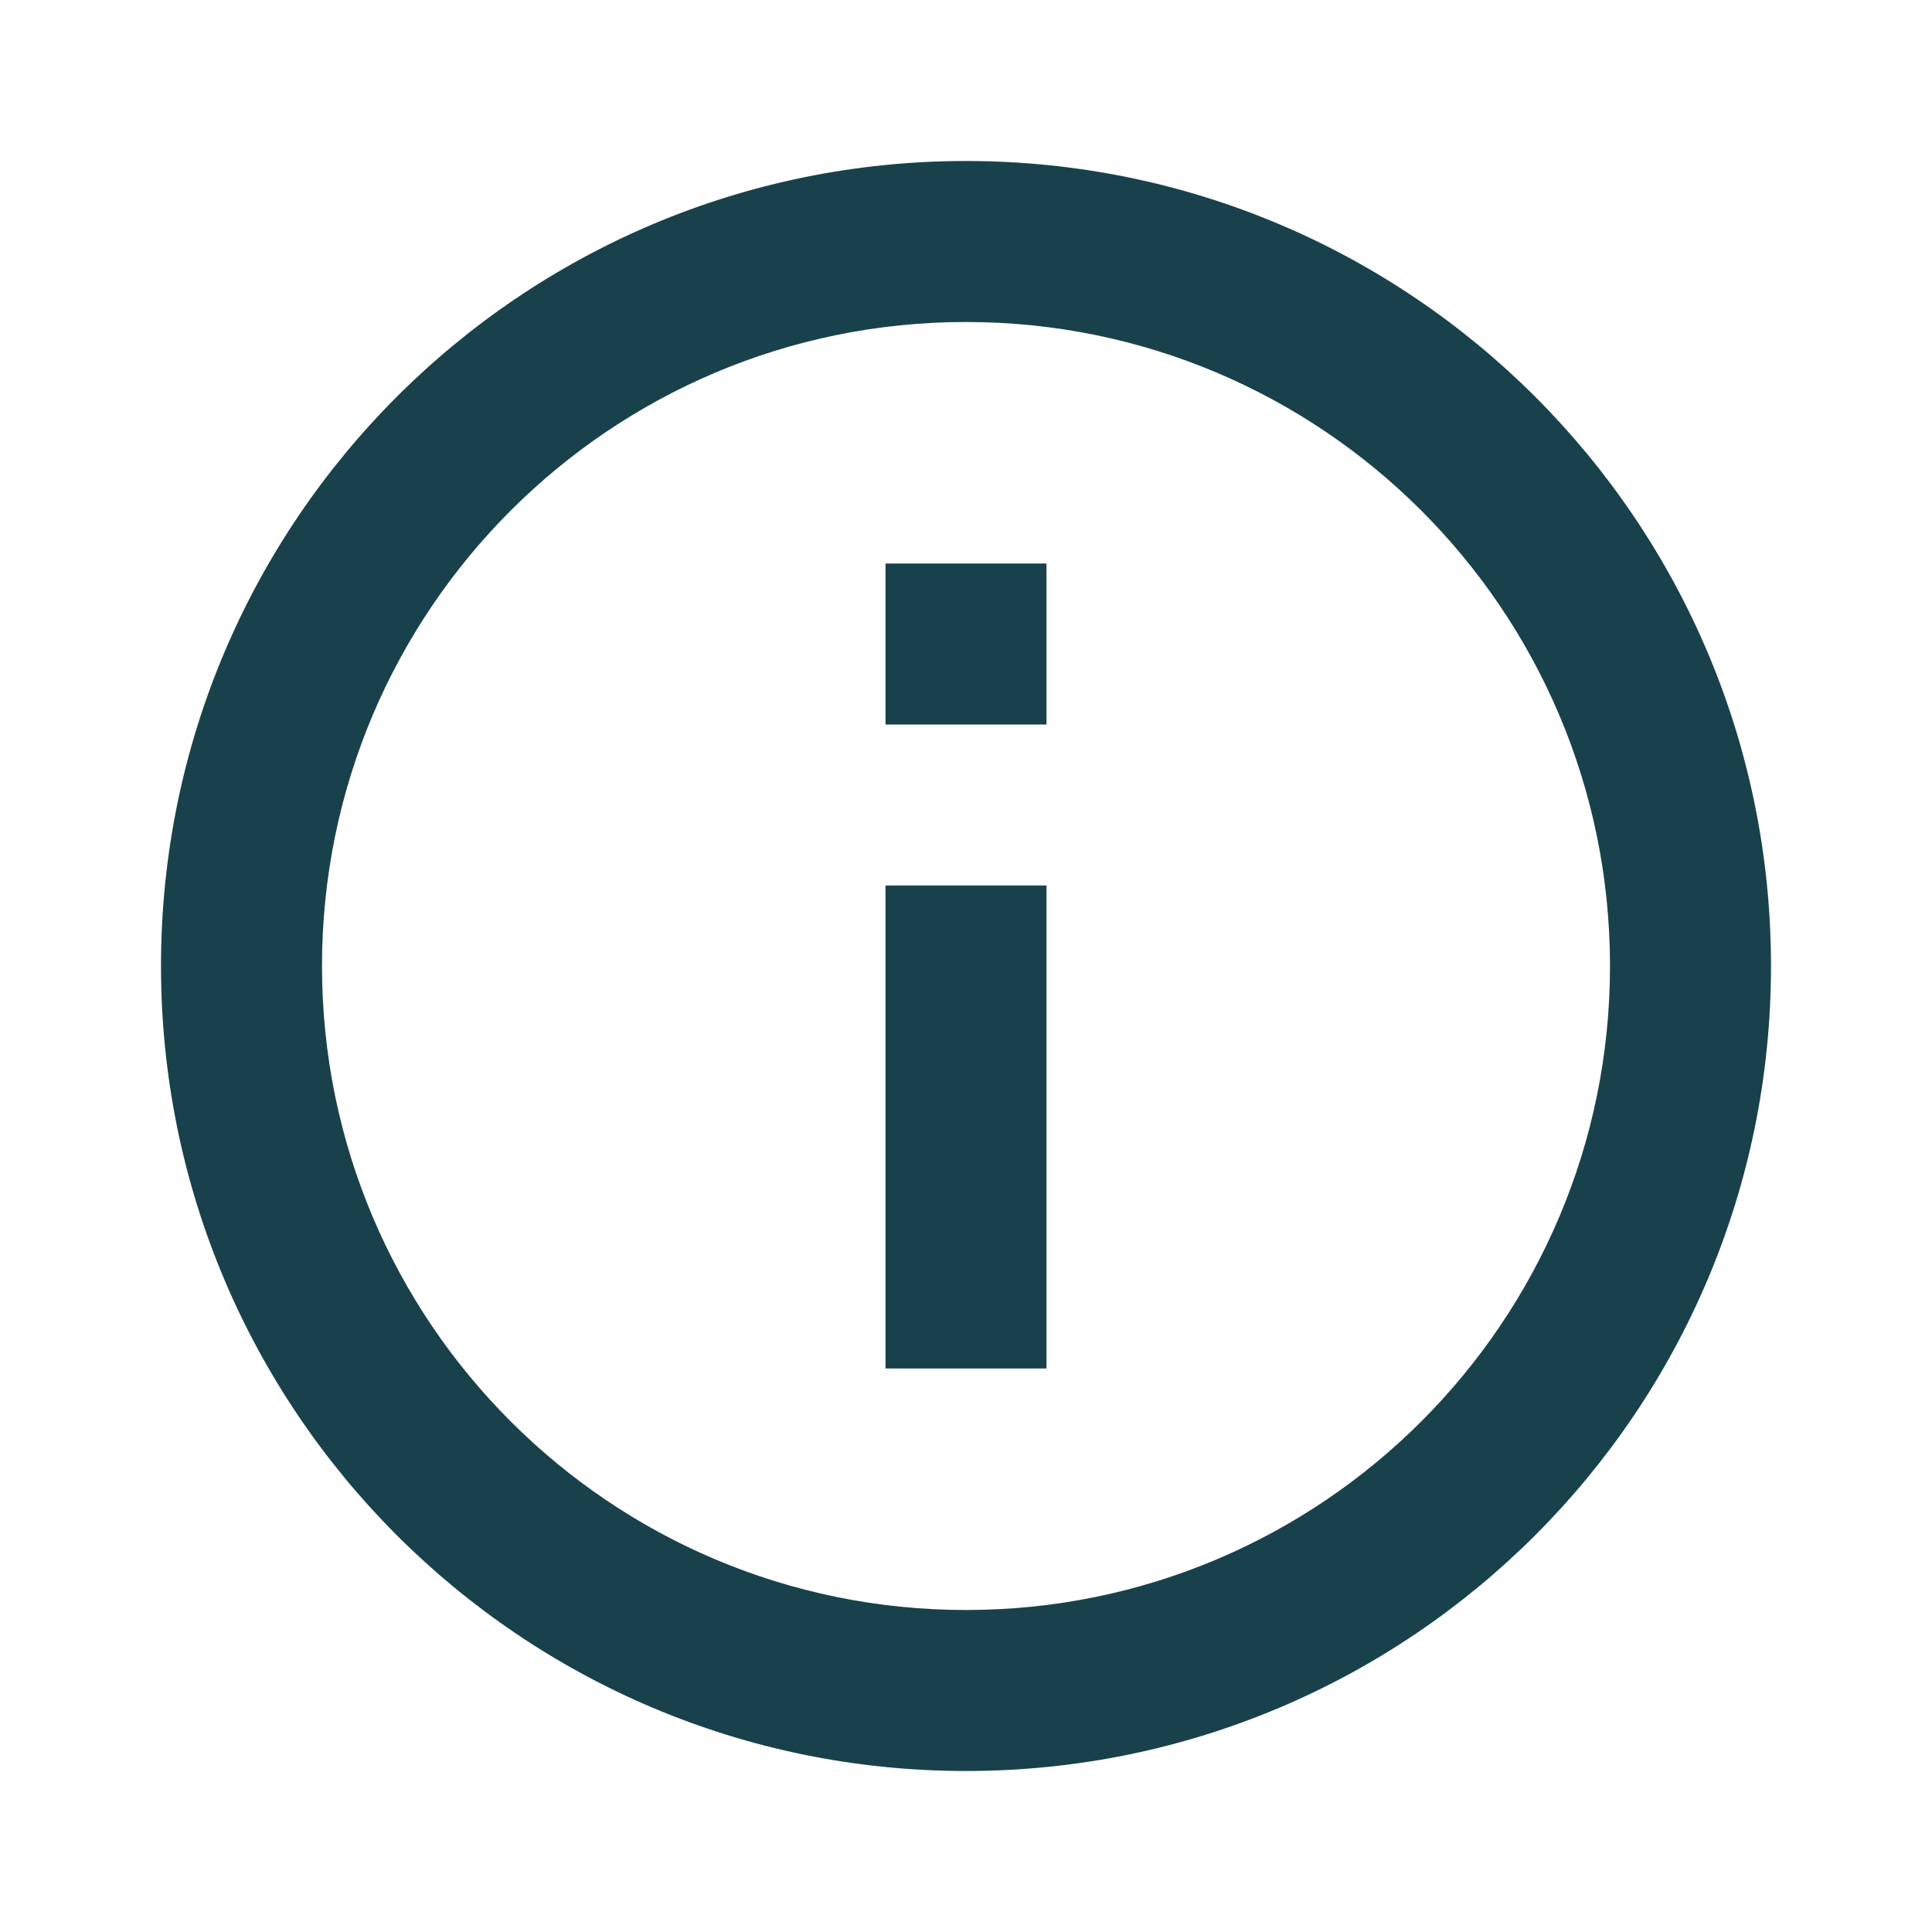
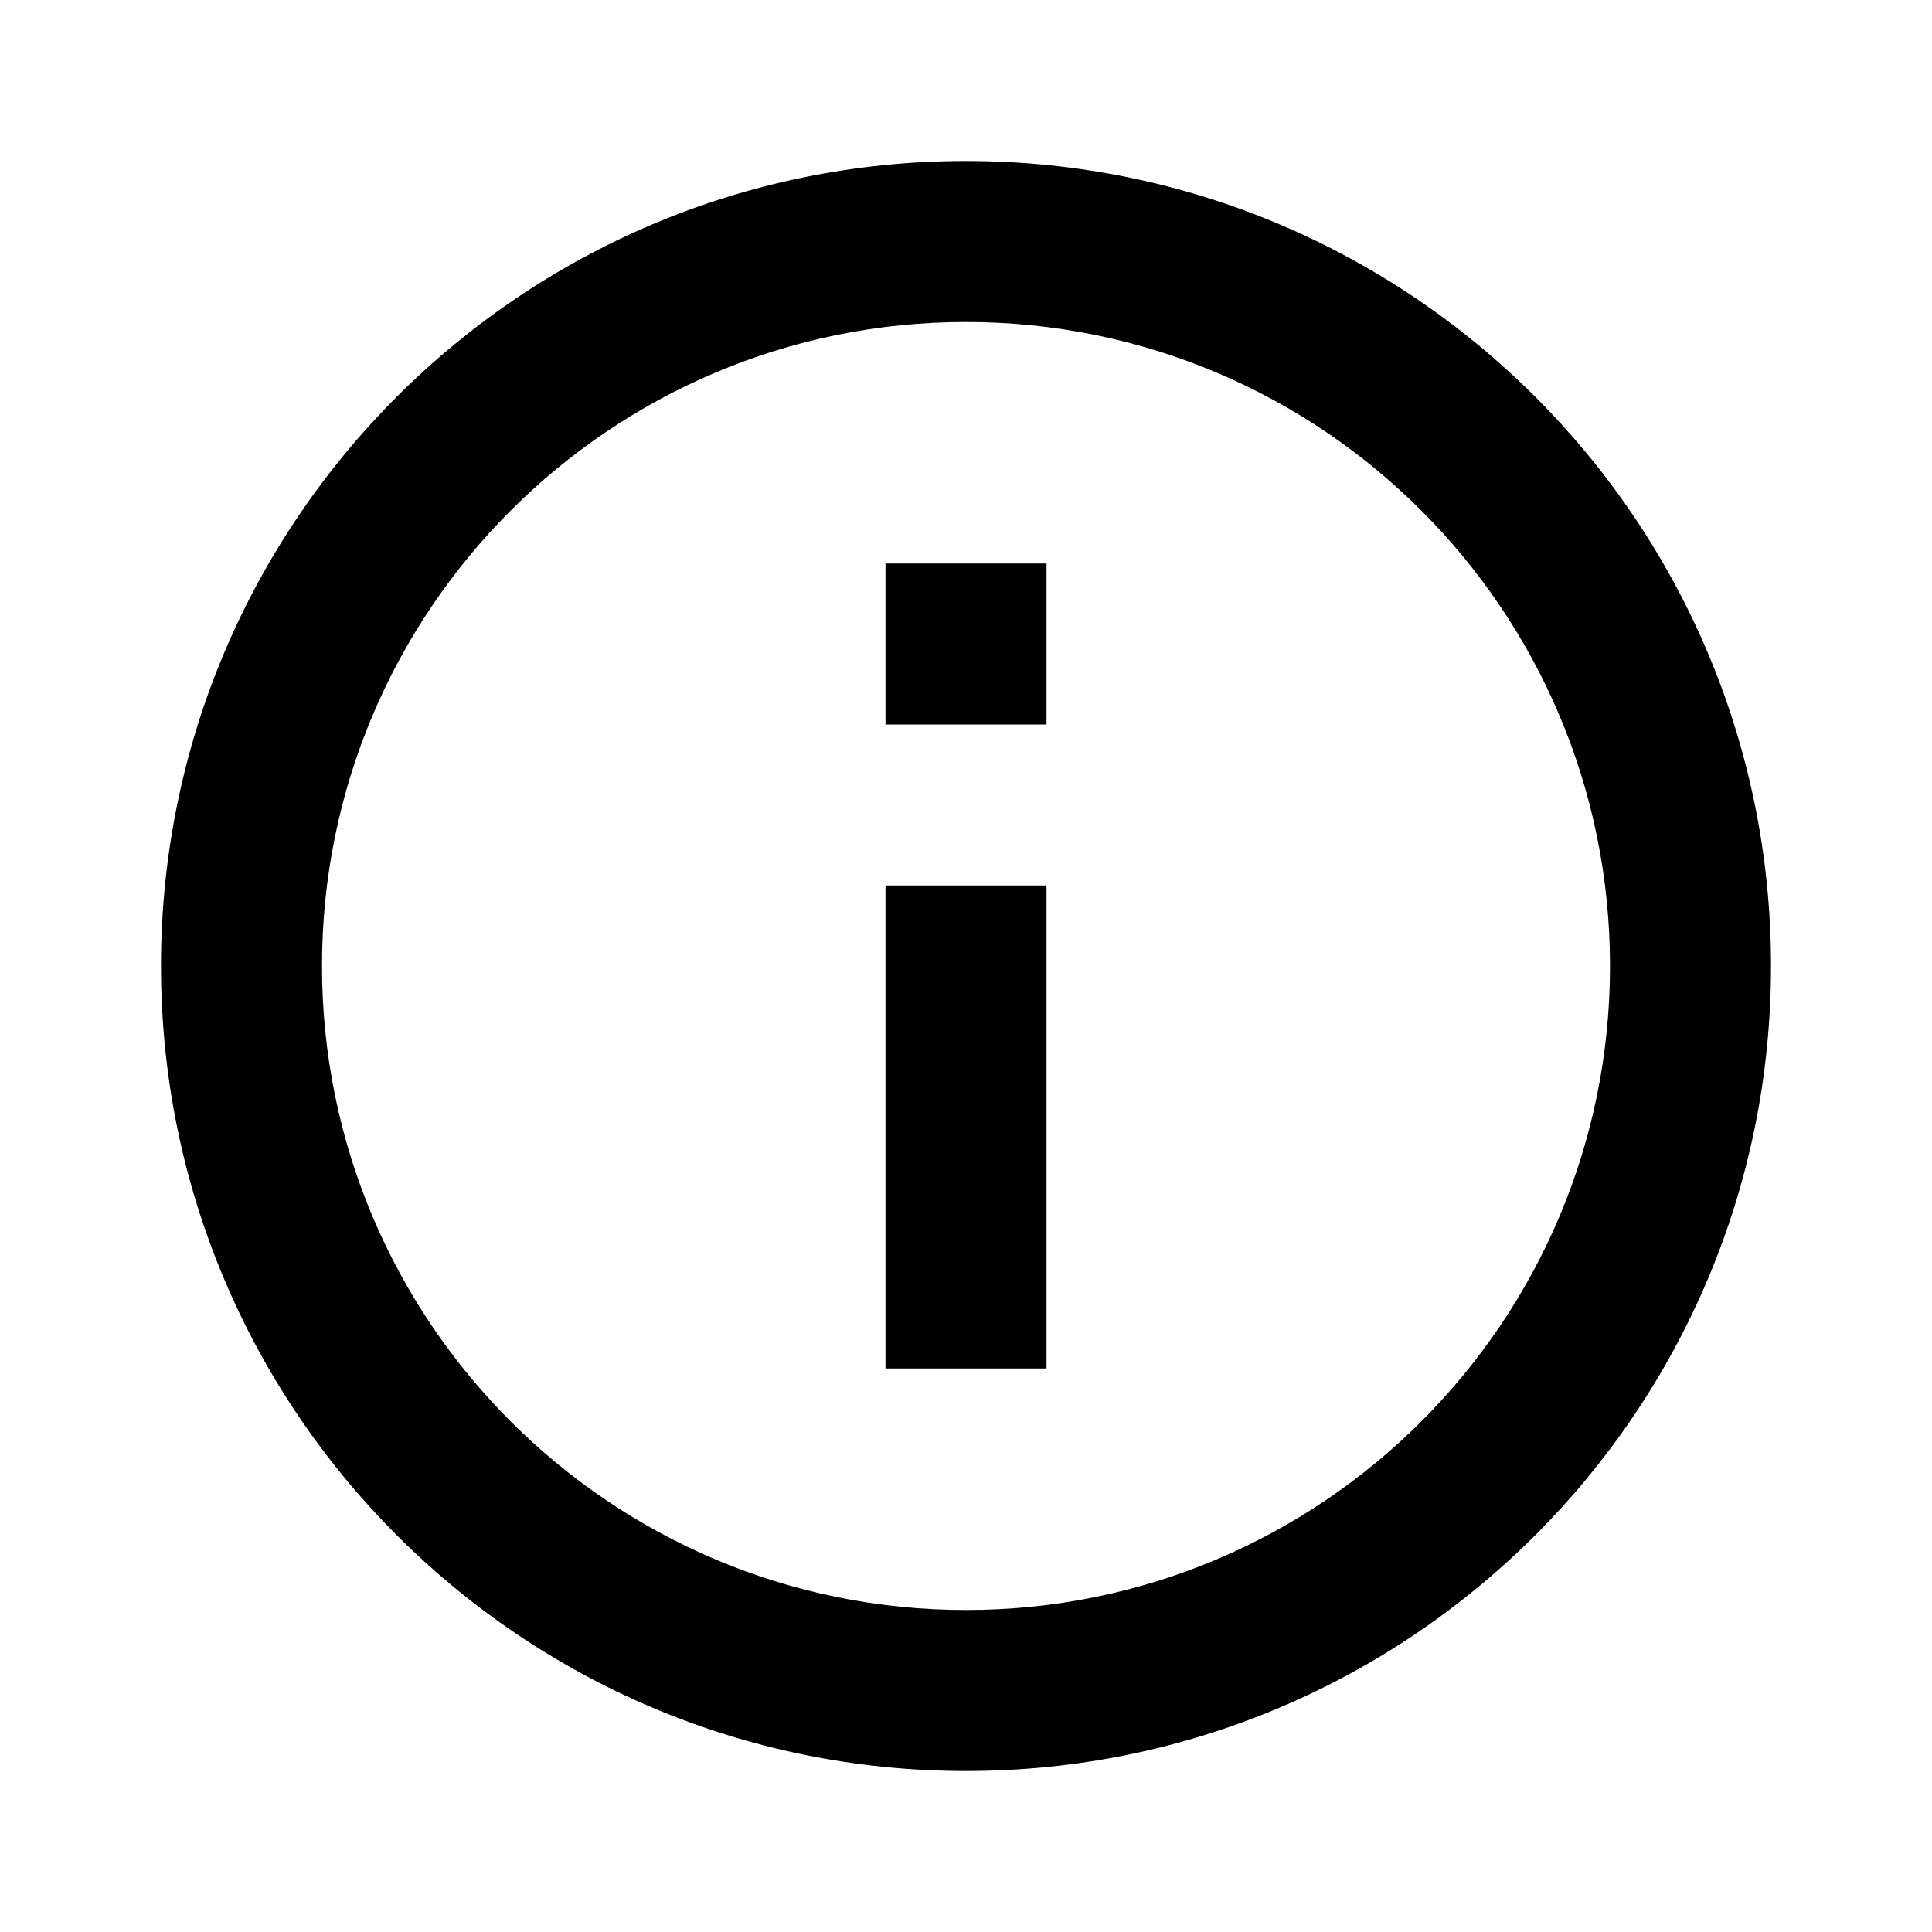
<svg xmlns="http://www.w3.org/2000/svg" width="24" height="24" viewBox="0 0 24 24" fill="none">
-   <path fill-rule="evenodd" clip-rule="evenodd" d="M12 22C6.477 22 2 17.523 2 12C2 6.477 6.477 2 12 2C17.523 2 22 6.477 22 12C22 17.523 17.523 22 12 22ZM12 20C16.418 20 20 16.418 20 12C20 7.582 16.418 4 12 4C7.582 4 4 7.582 4 12C4 16.418 7.582 20 12 20ZM11 7H13V9H11V7ZM11 11H13V17H11V11Z" fill="#19414C" />
+   <path fill-rule="evenodd" clip-rule="evenodd" d="M12 22C6.477 22 2 17.523 2 12C2 6.477 6.477 2 12 2C17.523 2 22 6.477 22 12C22 17.523 17.523 22 12 22ZM12 20C16.418 20 20 16.418 20 12C20 7.582 16.418 4 12 4C7.582 4 4 7.582 4 12C4 16.418 7.582 20 12 20ZM11 7H13V9H11V7ZM11 11H13V17H11V11Z" fill="currentColor" />
</svg>
